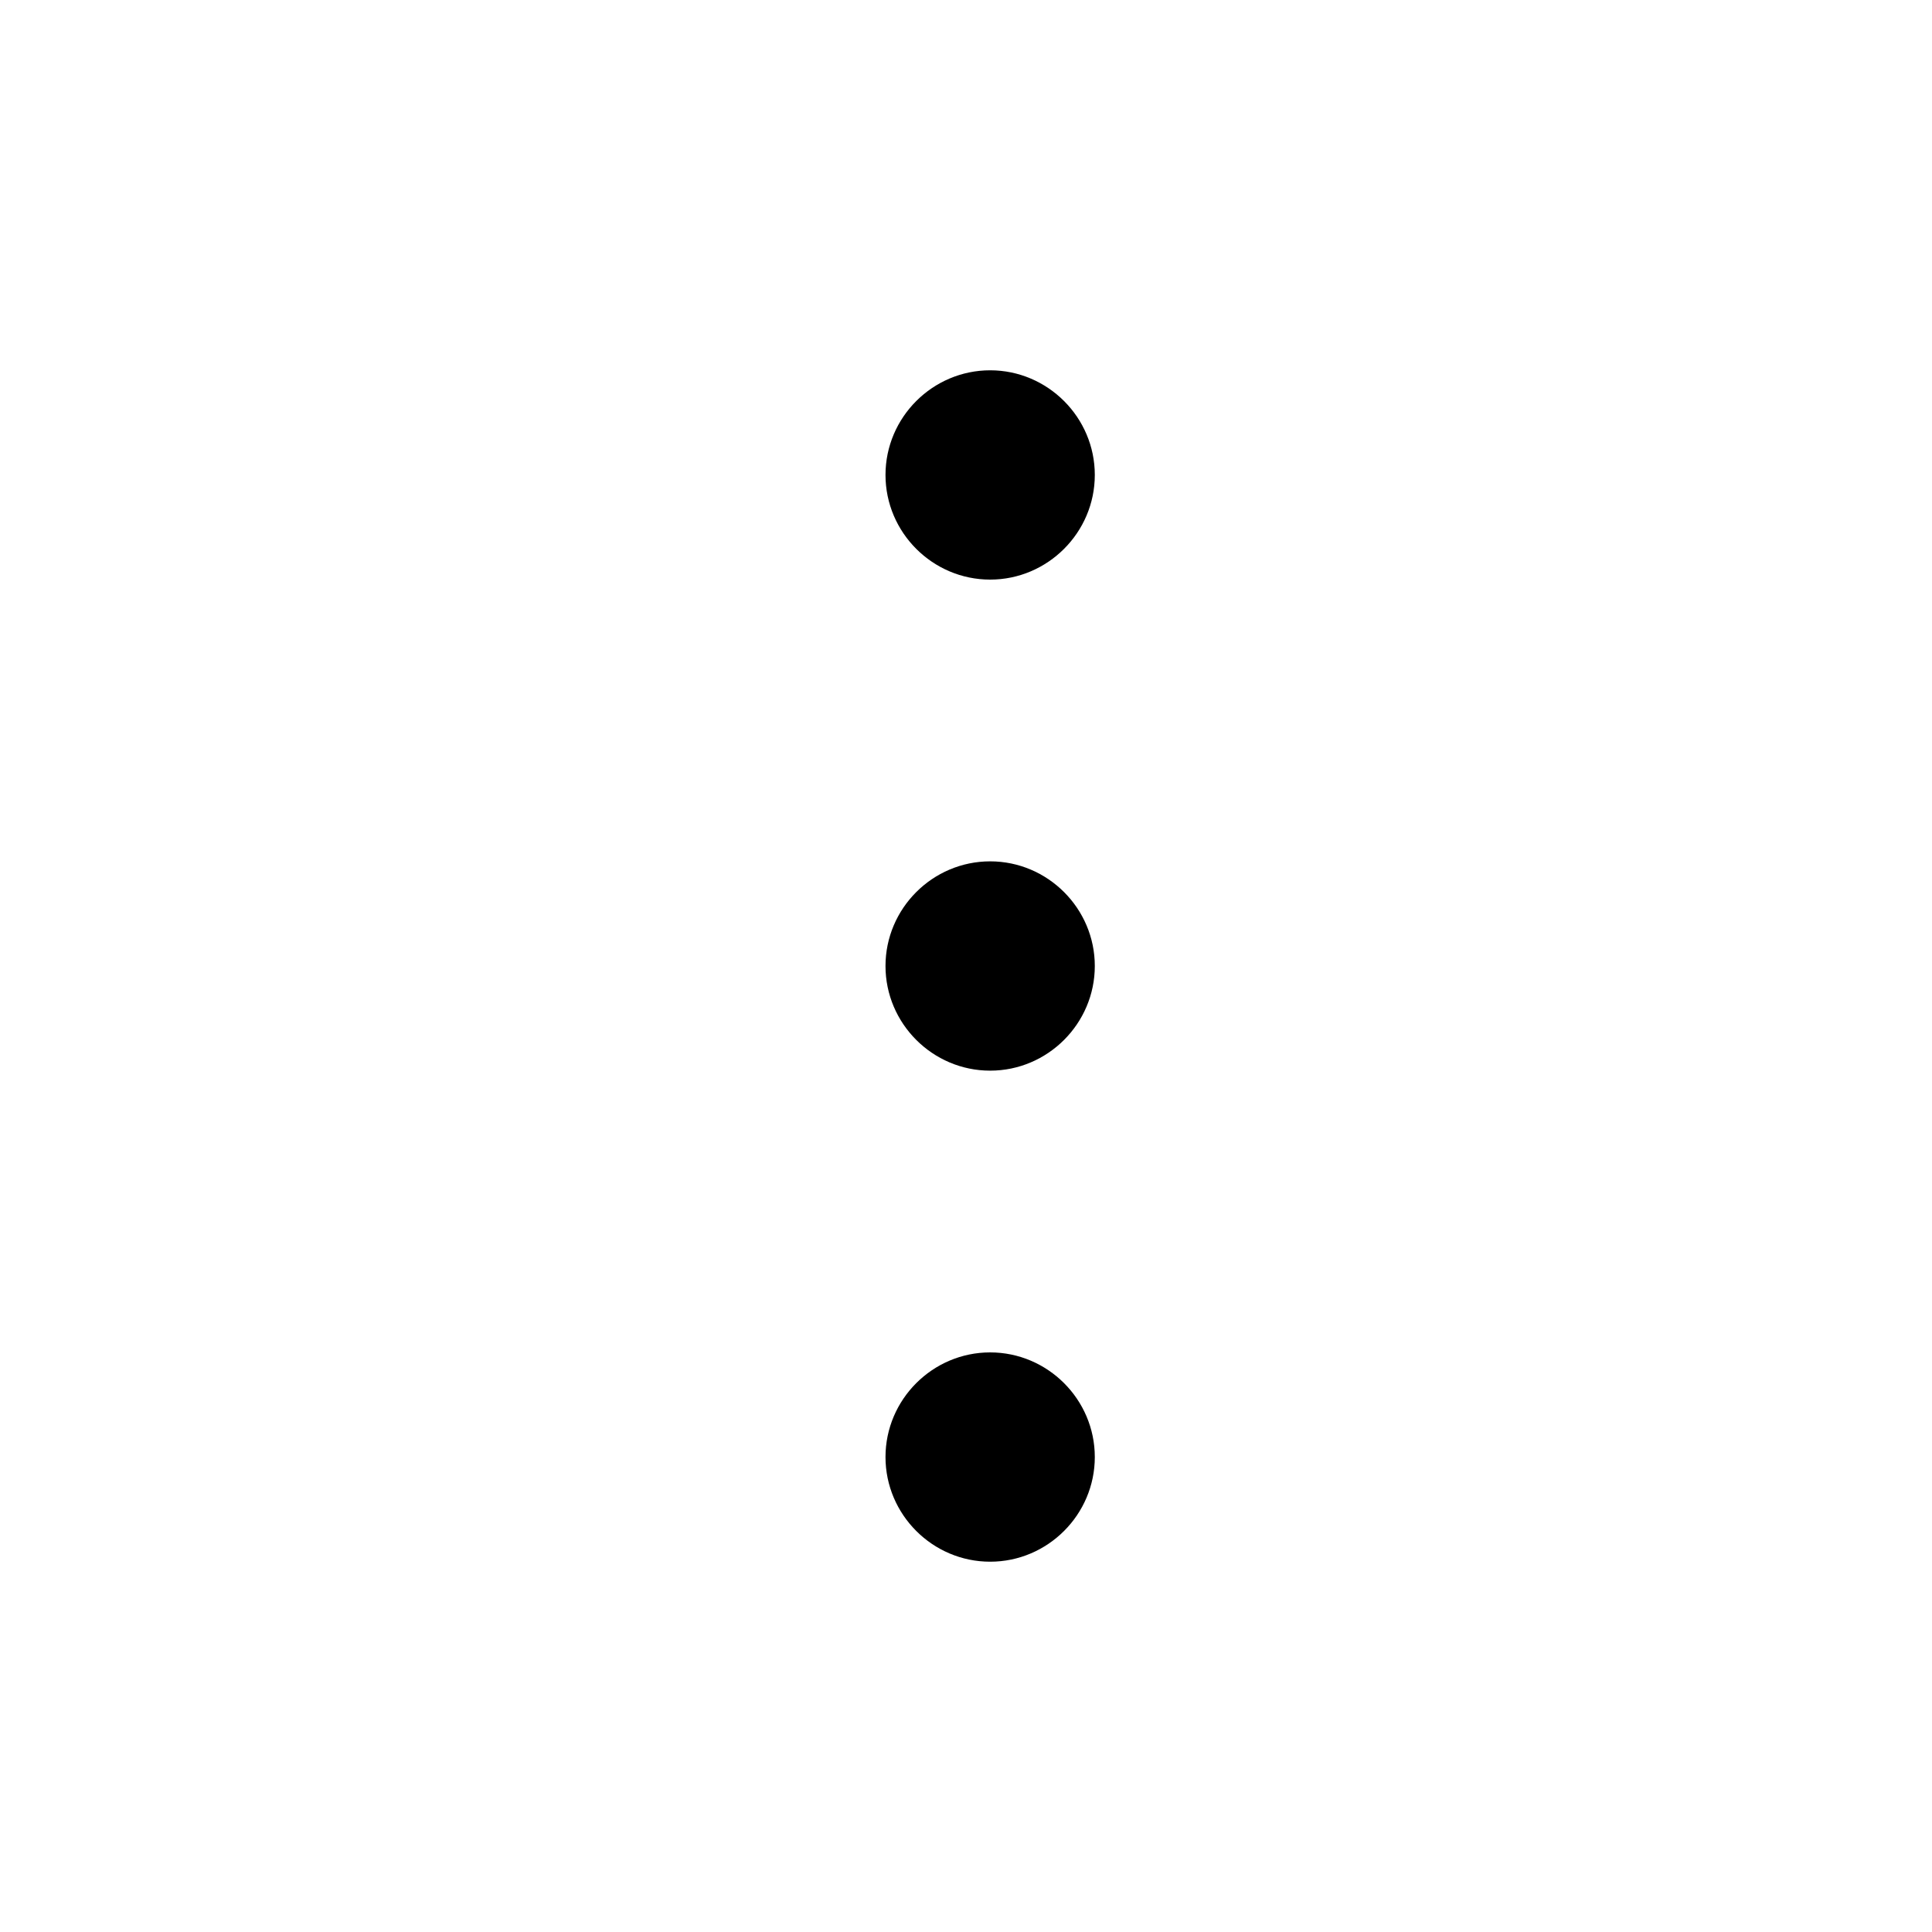
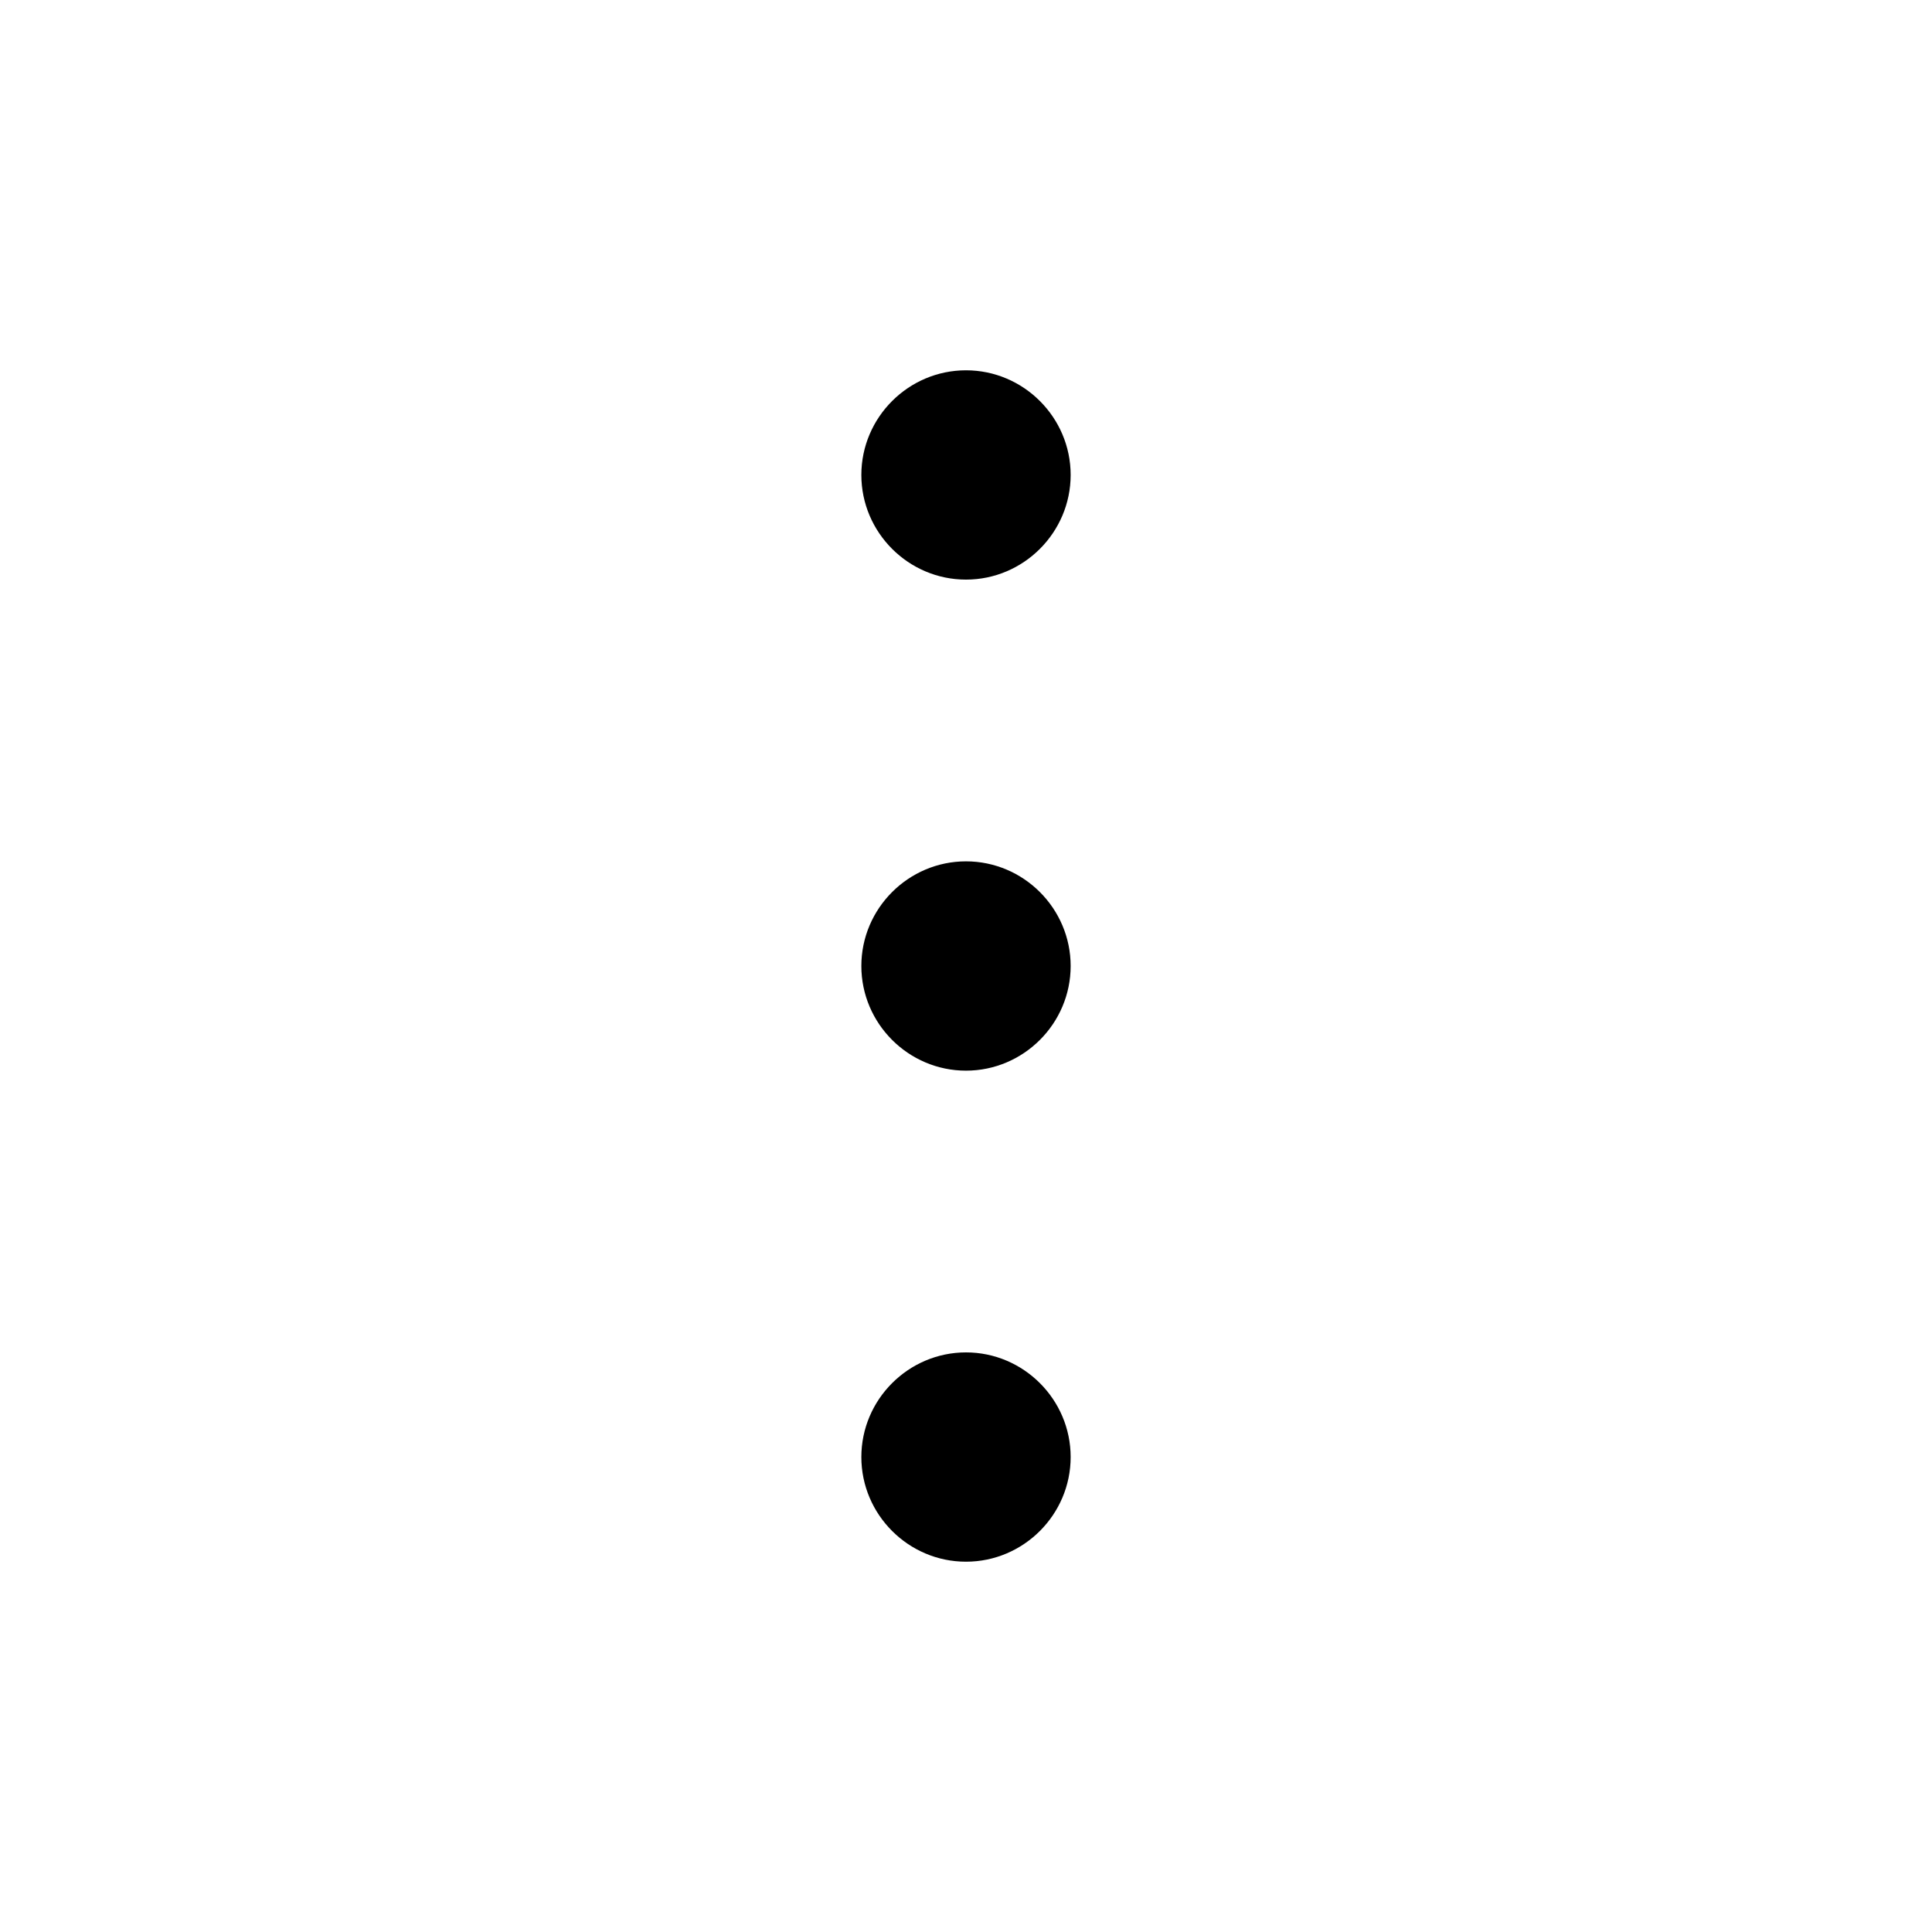
<svg xmlns="http://www.w3.org/2000/svg" width="24" height="24" viewBox="0 0 24 24" fill="none" data-karrot-ui-icon="true">
-   <path fill-rule="evenodd" clip-rule="evenodd" d="M12.3 7.2C13.015 7.2 13.6 6.615 13.6 5.9C13.6 5.185 13.015 4.6 12.3 4.6C11.585 4.6 11 5.185 11 5.9C11 6.615 11.585 7.2 12.3 7.2Z" fill="currentColor" />
-   <path fill-rule="evenodd" clip-rule="evenodd" d="M12.3 10.7C11.585 10.7 11 11.285 11 12C11 12.715 11.585 13.3 12.3 13.3C13.015 13.3 13.6 12.715 13.6 12C13.6 11.285 13.015 10.7 12.3 10.7Z" fill="currentColor" />
-   <path fill-rule="evenodd" clip-rule="evenodd" d="M12.3 16.8C11.585 16.8 11 17.385 11 18.1C11 18.815 11.585 19.4 12.3 19.4C13.015 19.4 13.6 18.815 13.6 18.1C13.6 17.385 13.015 16.8 12.3 16.8Z" fill="currentColor" />
+   <path fill-rule="evenodd" clip-rule="evenodd" d="M12 7.2C12.715 7.2 13.3 6.615 13.3 5.9C13.3 5.185 12.715 4.6 12 4.6C11.285 4.6 10.7 5.185 10.7 5.9C10.7 6.615 11.285 7.2 12 7.2Z" fill="currentColor" />
+   <path fill-rule="evenodd" clip-rule="evenodd" d="M12 10.7C11.285 10.7 10.7 11.285 10.7 12C10.7 12.715 11.285 13.3 12 13.3C12.715 13.3 13.3 12.715 13.3 12C13.3 11.285 12.715 10.7 12 10.7Z" fill="currentColor" />
+   <path fill-rule="evenodd" clip-rule="evenodd" d="M12 16.8C11.285 16.8 10.7 17.385 10.7 18.1C10.7 18.815 11.285 19.4 12 19.4C12.715 19.4 13.3 18.815 13.3 18.1C13.3 17.385 12.715 16.8 12 16.8Z" fill="currentColor" />
</svg>
